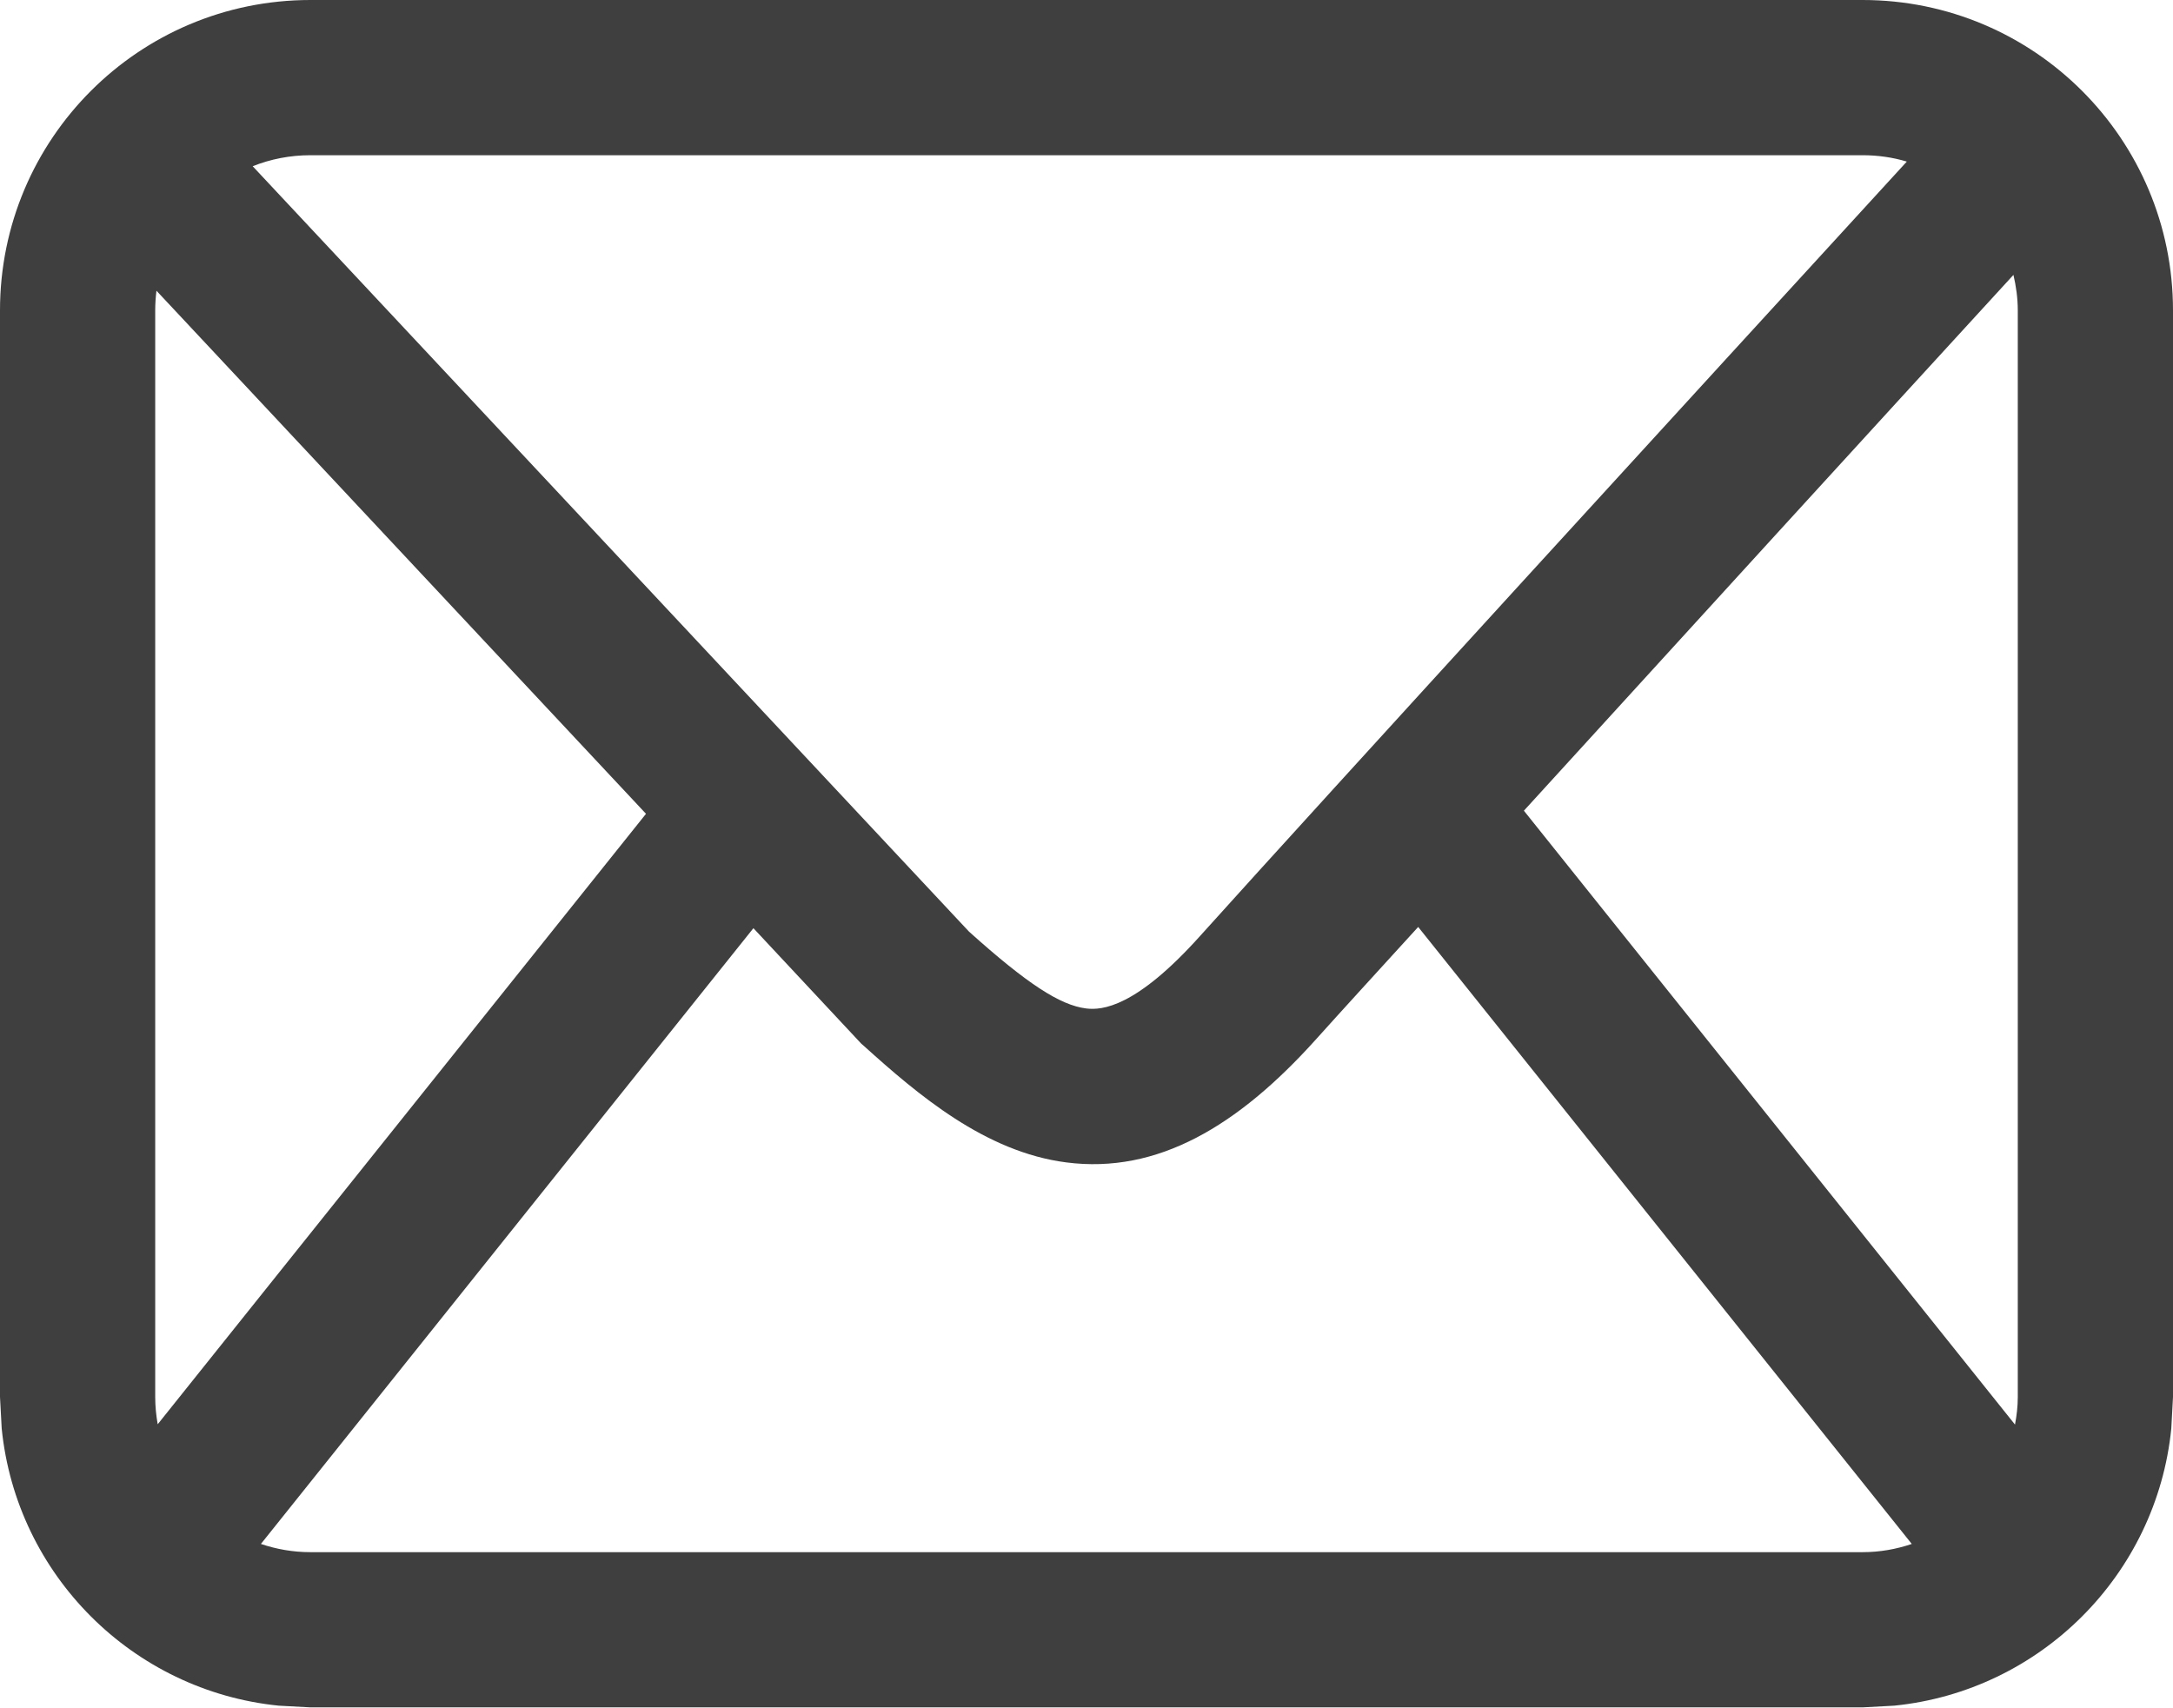
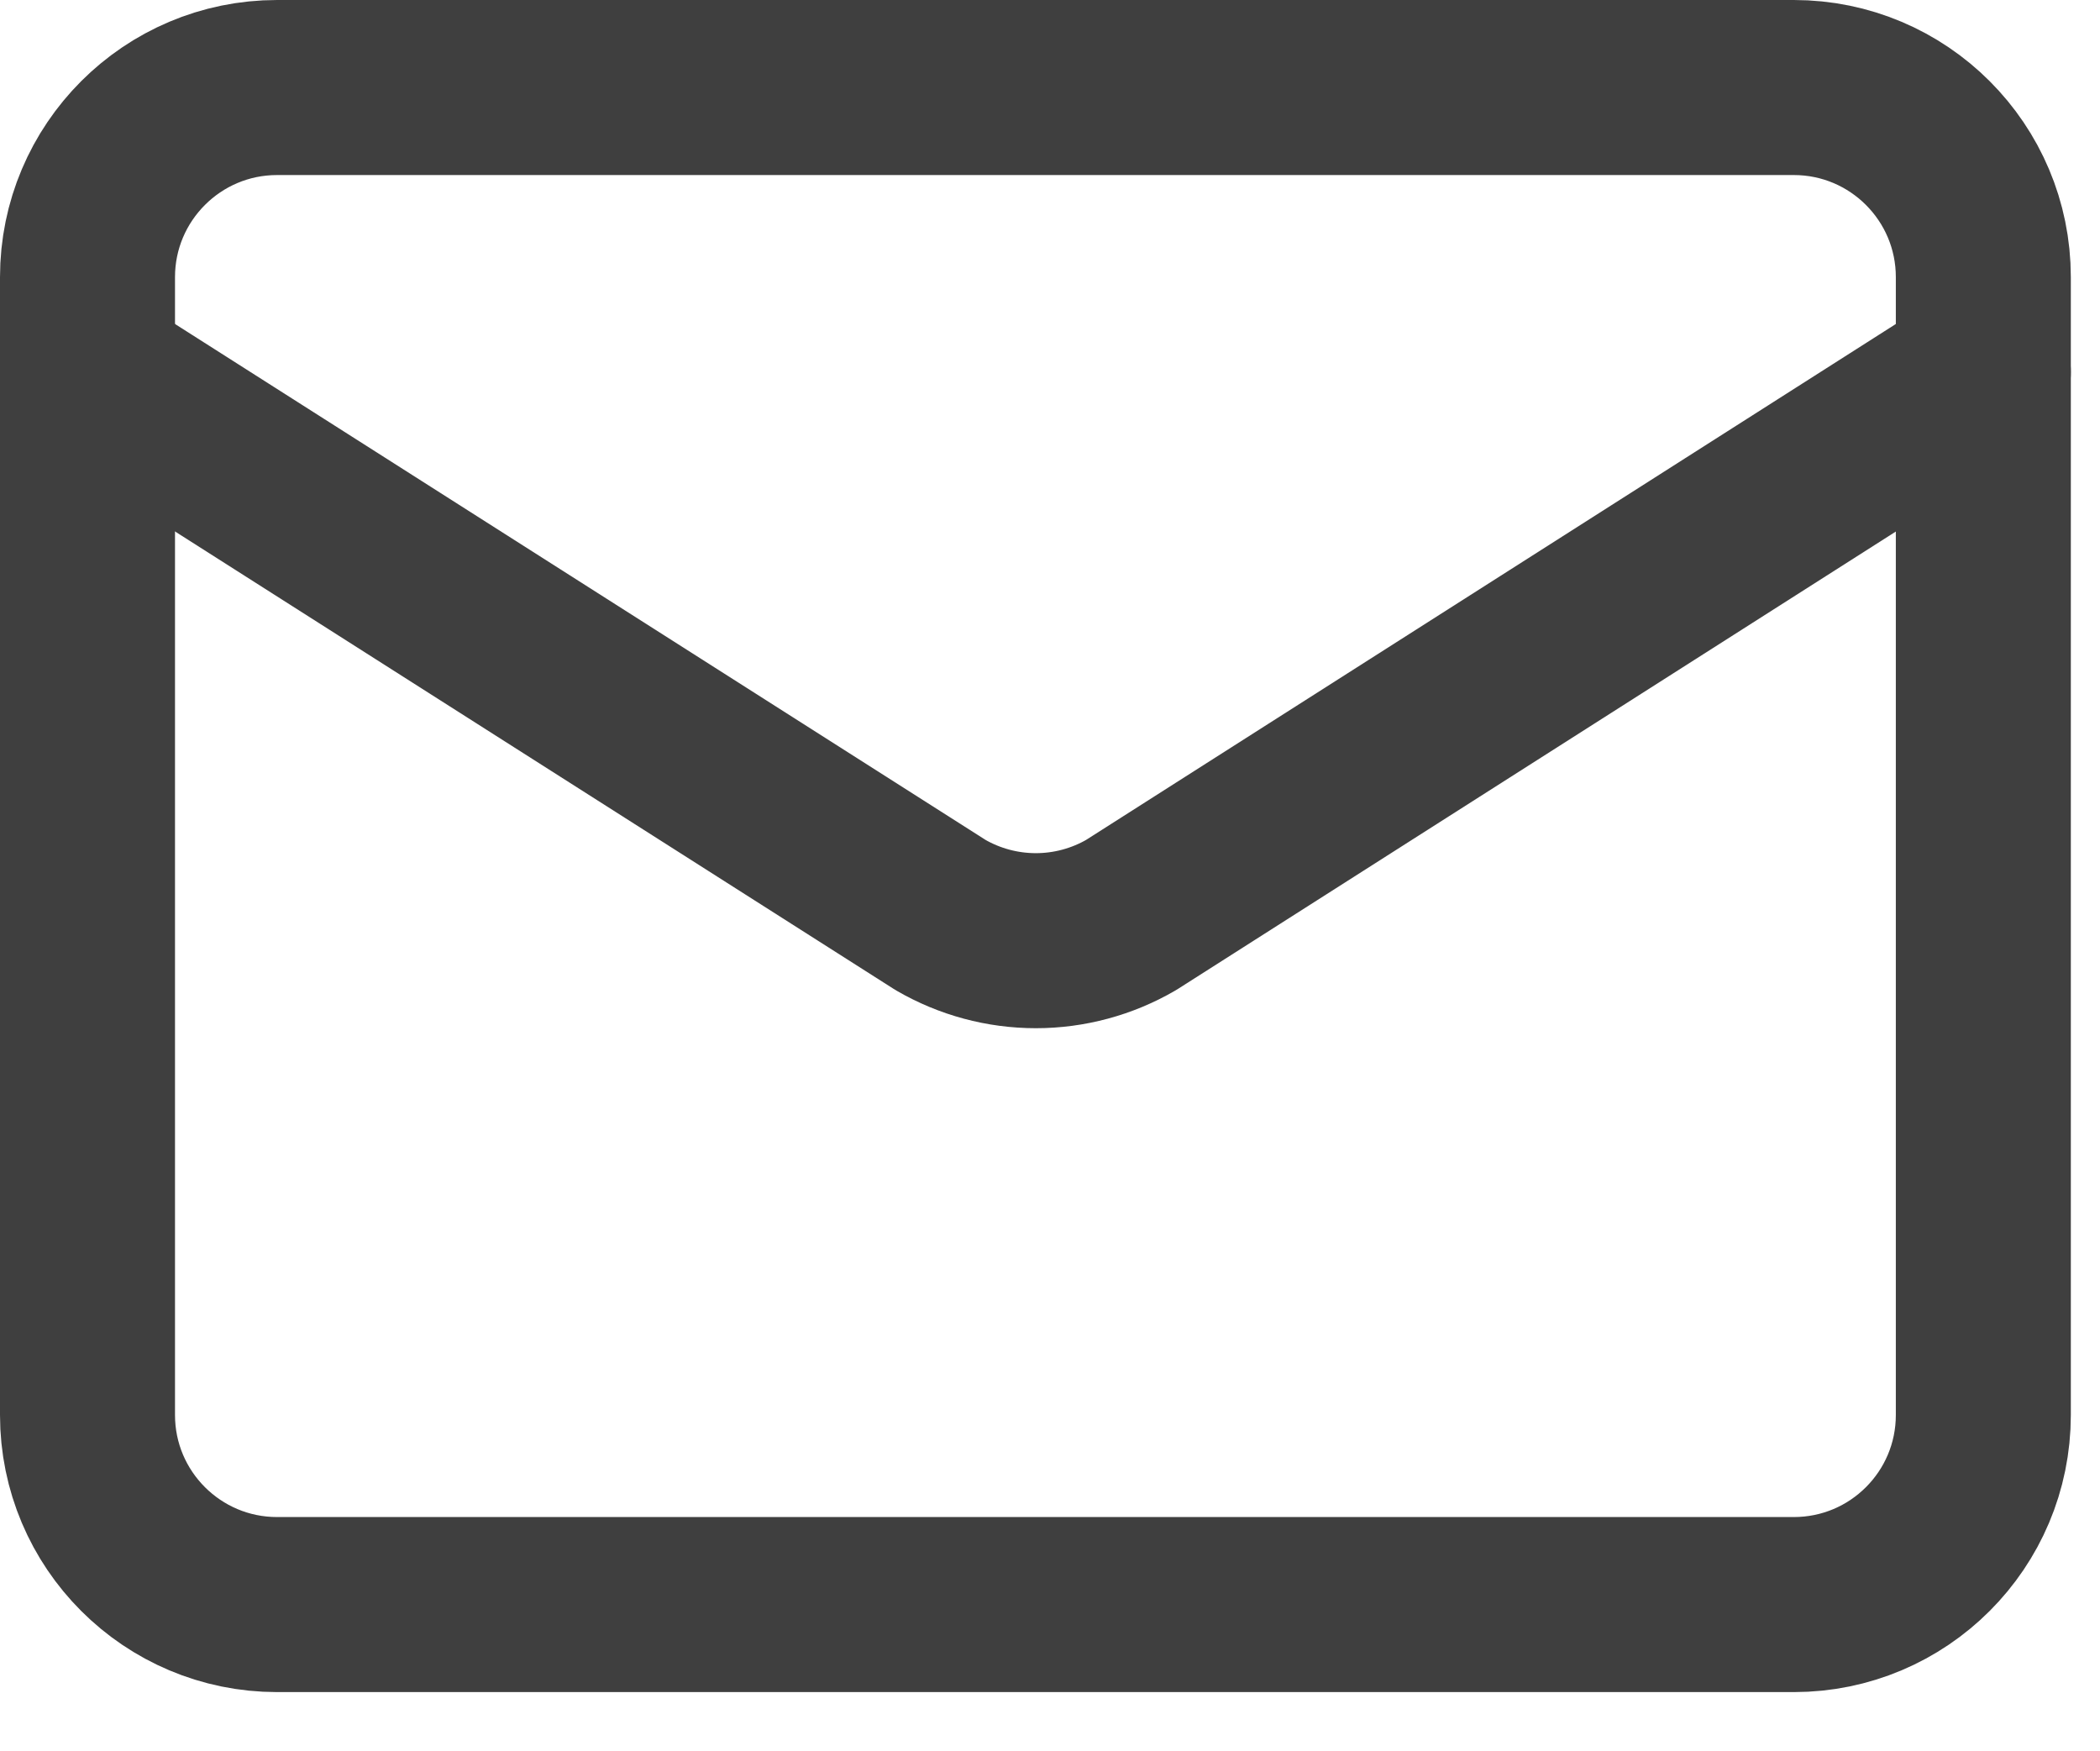
- <svg xmlns="http://www.w3.org/2000/svg" width="14" height="11" viewBox="0 0 14 11" fill="none">
-   <path d="M12 0C13.105 0 14 0.895 14 2V9L13.989 9.204C13.894 10.146 13.146 10.894 12.204 10.989L12 11H2L1.796 10.989C0.854 10.894 0.106 10.146 0.011 9.204L0 9V2C3.22133e-08 0.895 0.895 4.83192e-08 2 0H12ZM8.475 6.7C7.976 7.254 7.458 7.565 6.87 7.489C6.347 7.422 5.913 7.052 5.564 6.737L5.549 6.724L5.534 6.708L4.854 5.98L1.681 9.947C1.781 9.981 1.888 10 2 10H12C12.111 10 12.217 9.981 12.317 9.947L9.137 5.972C8.869 6.266 8.641 6.515 8.475 6.7ZM12.972 1.771C12.097 2.725 10.831 4.112 9.818 5.223L12.982 9.178C12.993 9.12 13 9.061 13 9V2C13 1.921 12.989 1.844 12.972 1.771ZM1.008 1.873C1.003 1.915 1 1.957 1 2V9C1 9.06 1.006 9.119 1.016 9.176L4.162 5.243L1.008 1.873ZM2 1C1.869 1 1.743 1.025 1.628 1.071L6.243 6.002C6.62 6.341 6.831 6.476 6.997 6.497C7.1 6.51 7.318 6.491 7.731 6.031C8.568 5.101 10.931 2.519 12.285 1.041C12.195 1.014 12.099 1 12 1H2Z" fill="#3F3F3F" />
+ <svg xmlns="http://www.w3.org/2000/svg" width="18" height="15" viewBox="0 0 18 15" fill="none">
+   <path d="M17 3.188L9.695 7.841C9.447 7.985 9.165 8.061 8.879 8.061C8.592 8.061 8.31 7.985 8.062 7.841L0.75 3.188" stroke="#3F3F3F" stroke-width="1.5" stroke-linecap="round" stroke-linejoin="round" />
+   <path d="M15.375 0.75H2.375C1.478 0.75 0.75 1.478 0.75 2.375V12.125C0.75 13.023 1.478 13.75 2.375 13.75H15.375C16.273 13.75 17 13.023 17 12.125V2.375C17 1.478 16.273 0.75 15.375 0.75Z" stroke="#3F3F3F" stroke-width="1.5" stroke-linecap="round" stroke-linejoin="round" />
</svg>
